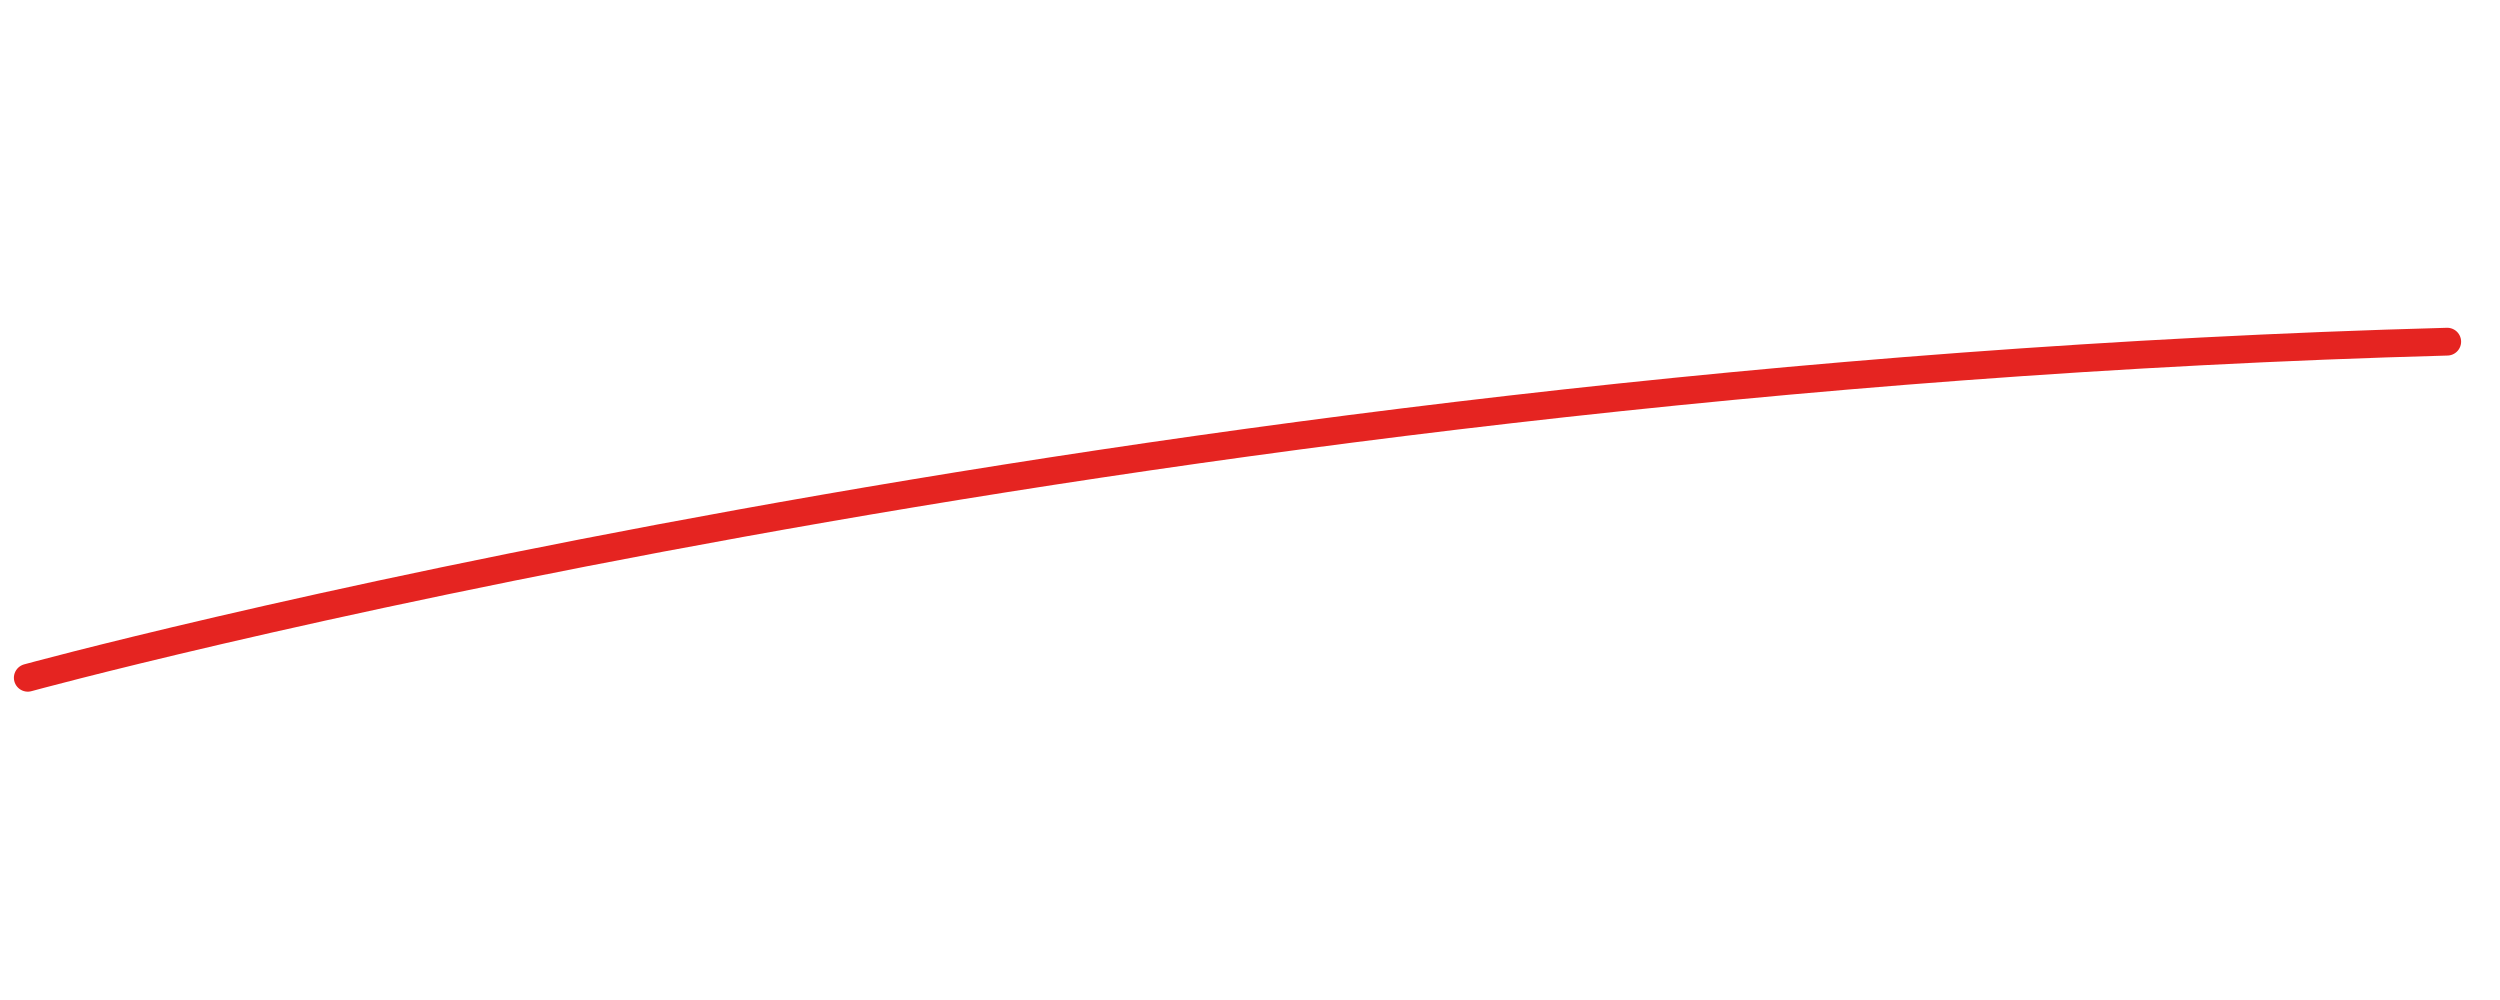
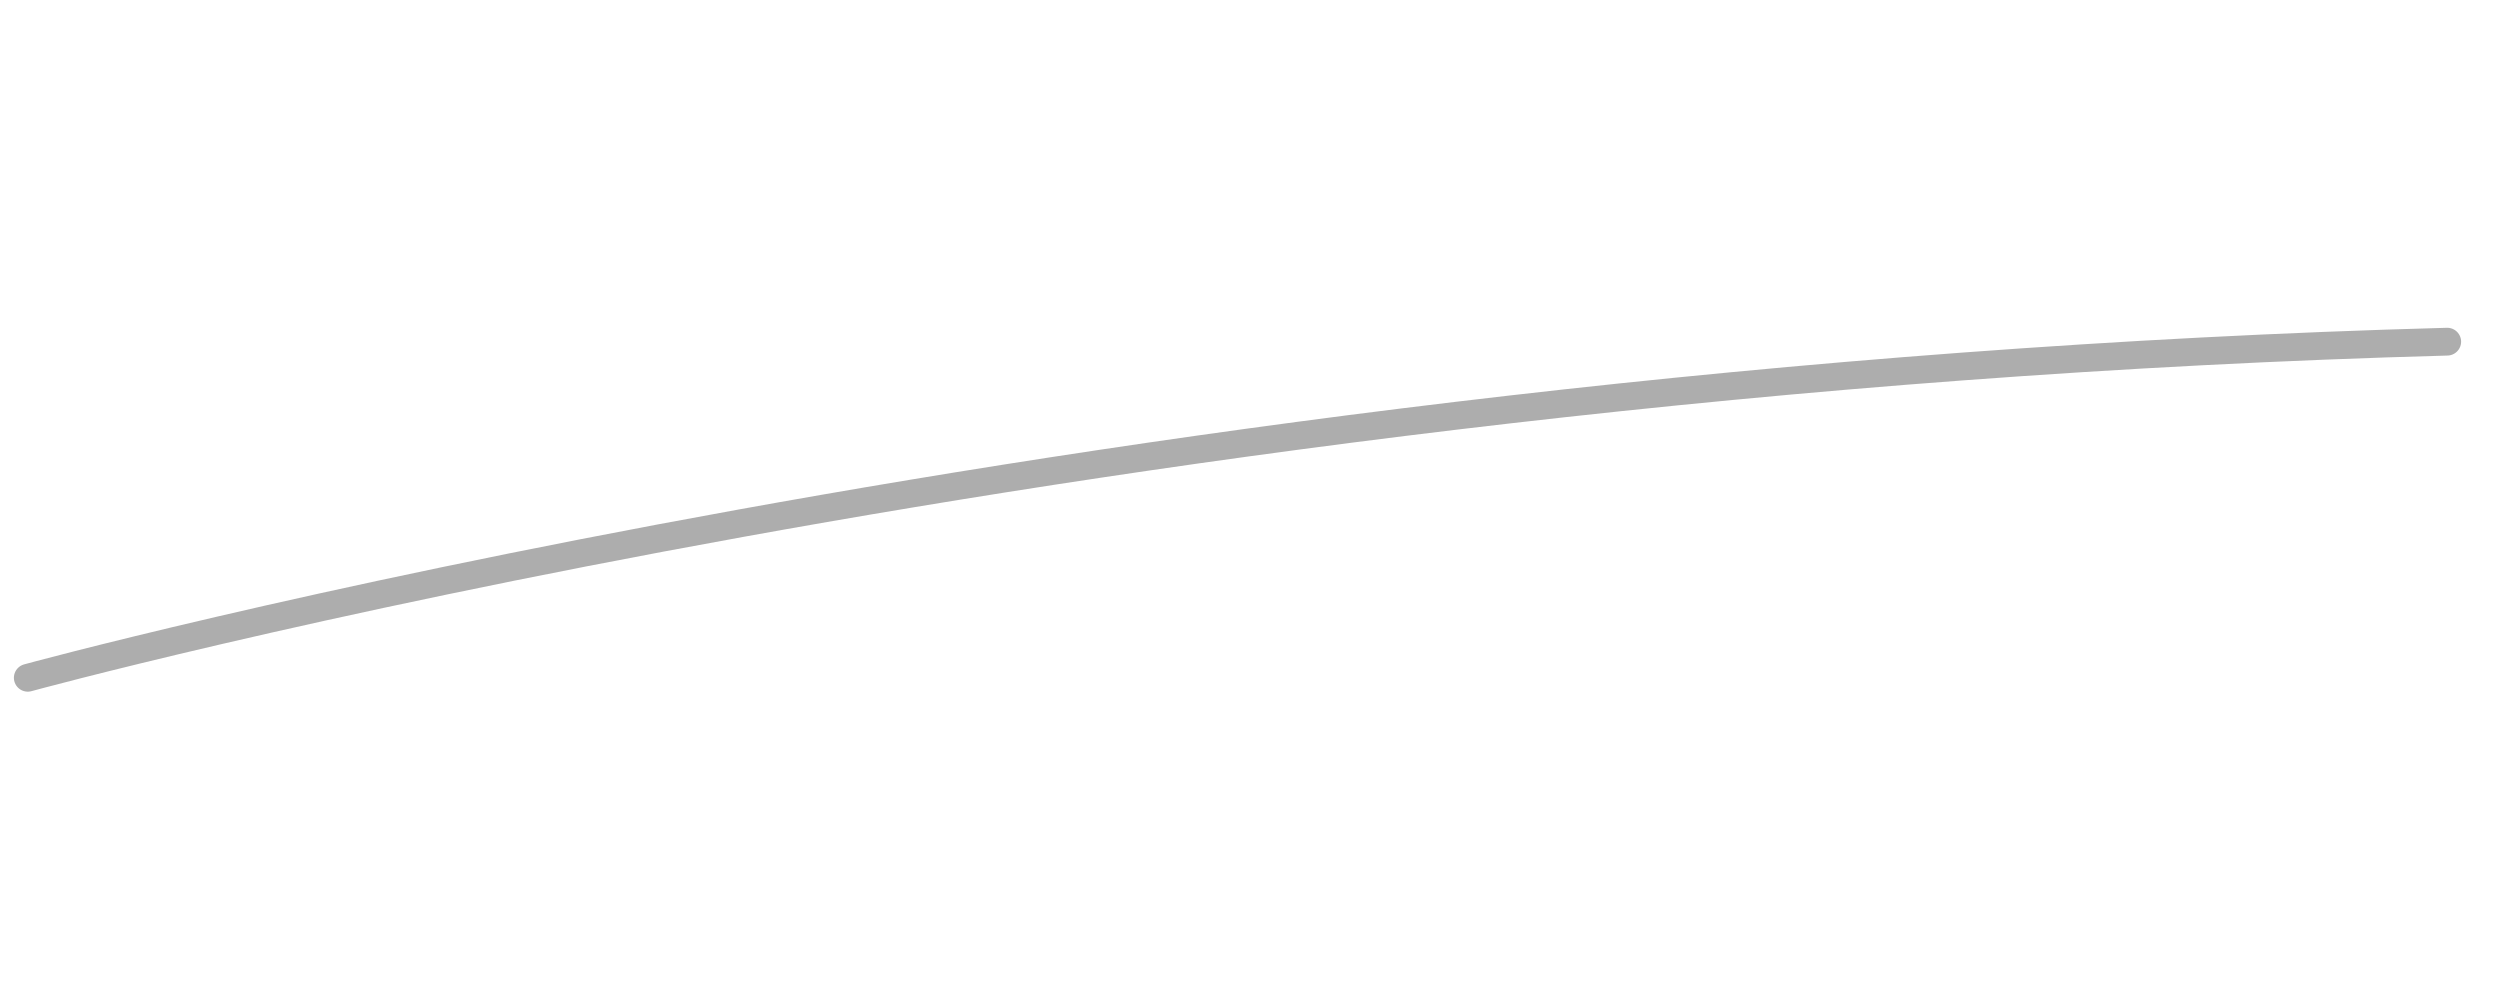
<svg xmlns="http://www.w3.org/2000/svg" version="1.1" id="Layer_1" x="0px" y="0px" viewBox="0 0 90 36" style="enable-background:new 0 0 90 36;" xml:space="preserve">
  <style type="text/css">
- 	.st0{fill:none;stroke:#E52421;stroke-linecap:round;stroke-linejoin:round;stroke-miterlimit:10;}
+ 	.st0{fill:none;stroke:#adadad;stroke-linecap:round;stroke-linejoin:round;stroke-miterlimit:10;}
</style>
  <path id="XMLID_1_" class="st0" d="M1,24.4c0,0,39.4-10.8,87.1-12.1" />
</svg>
